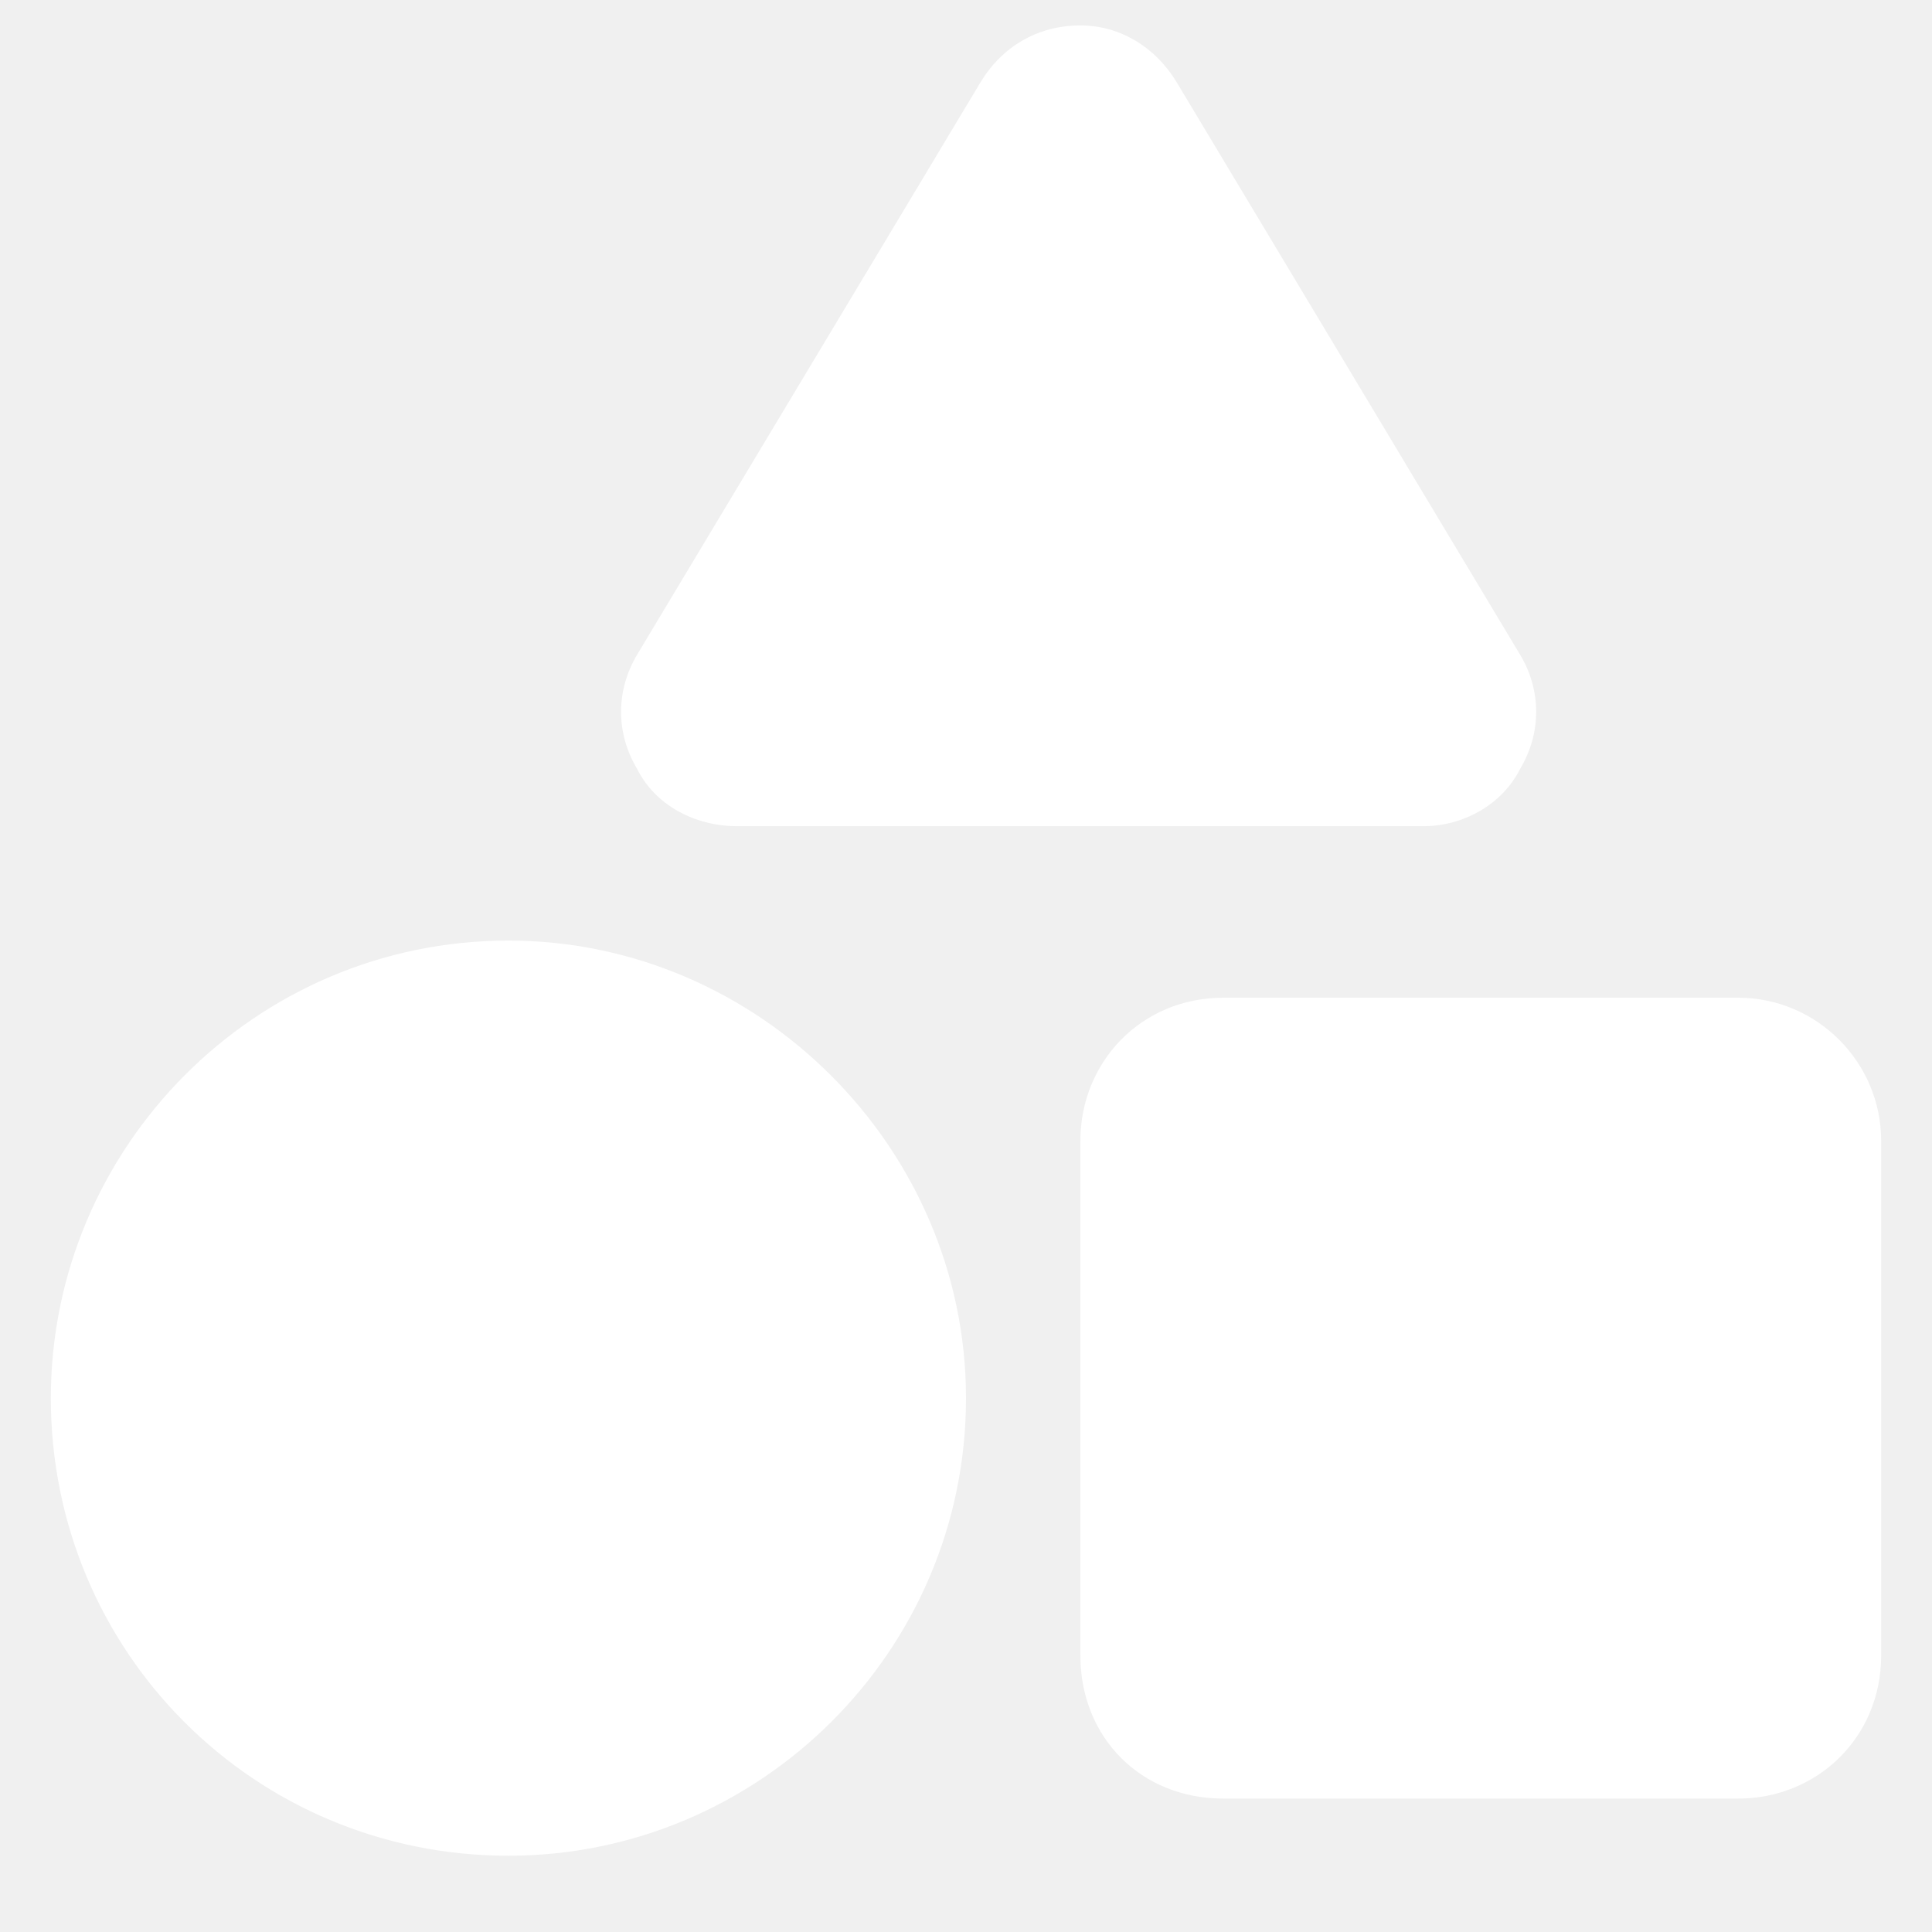
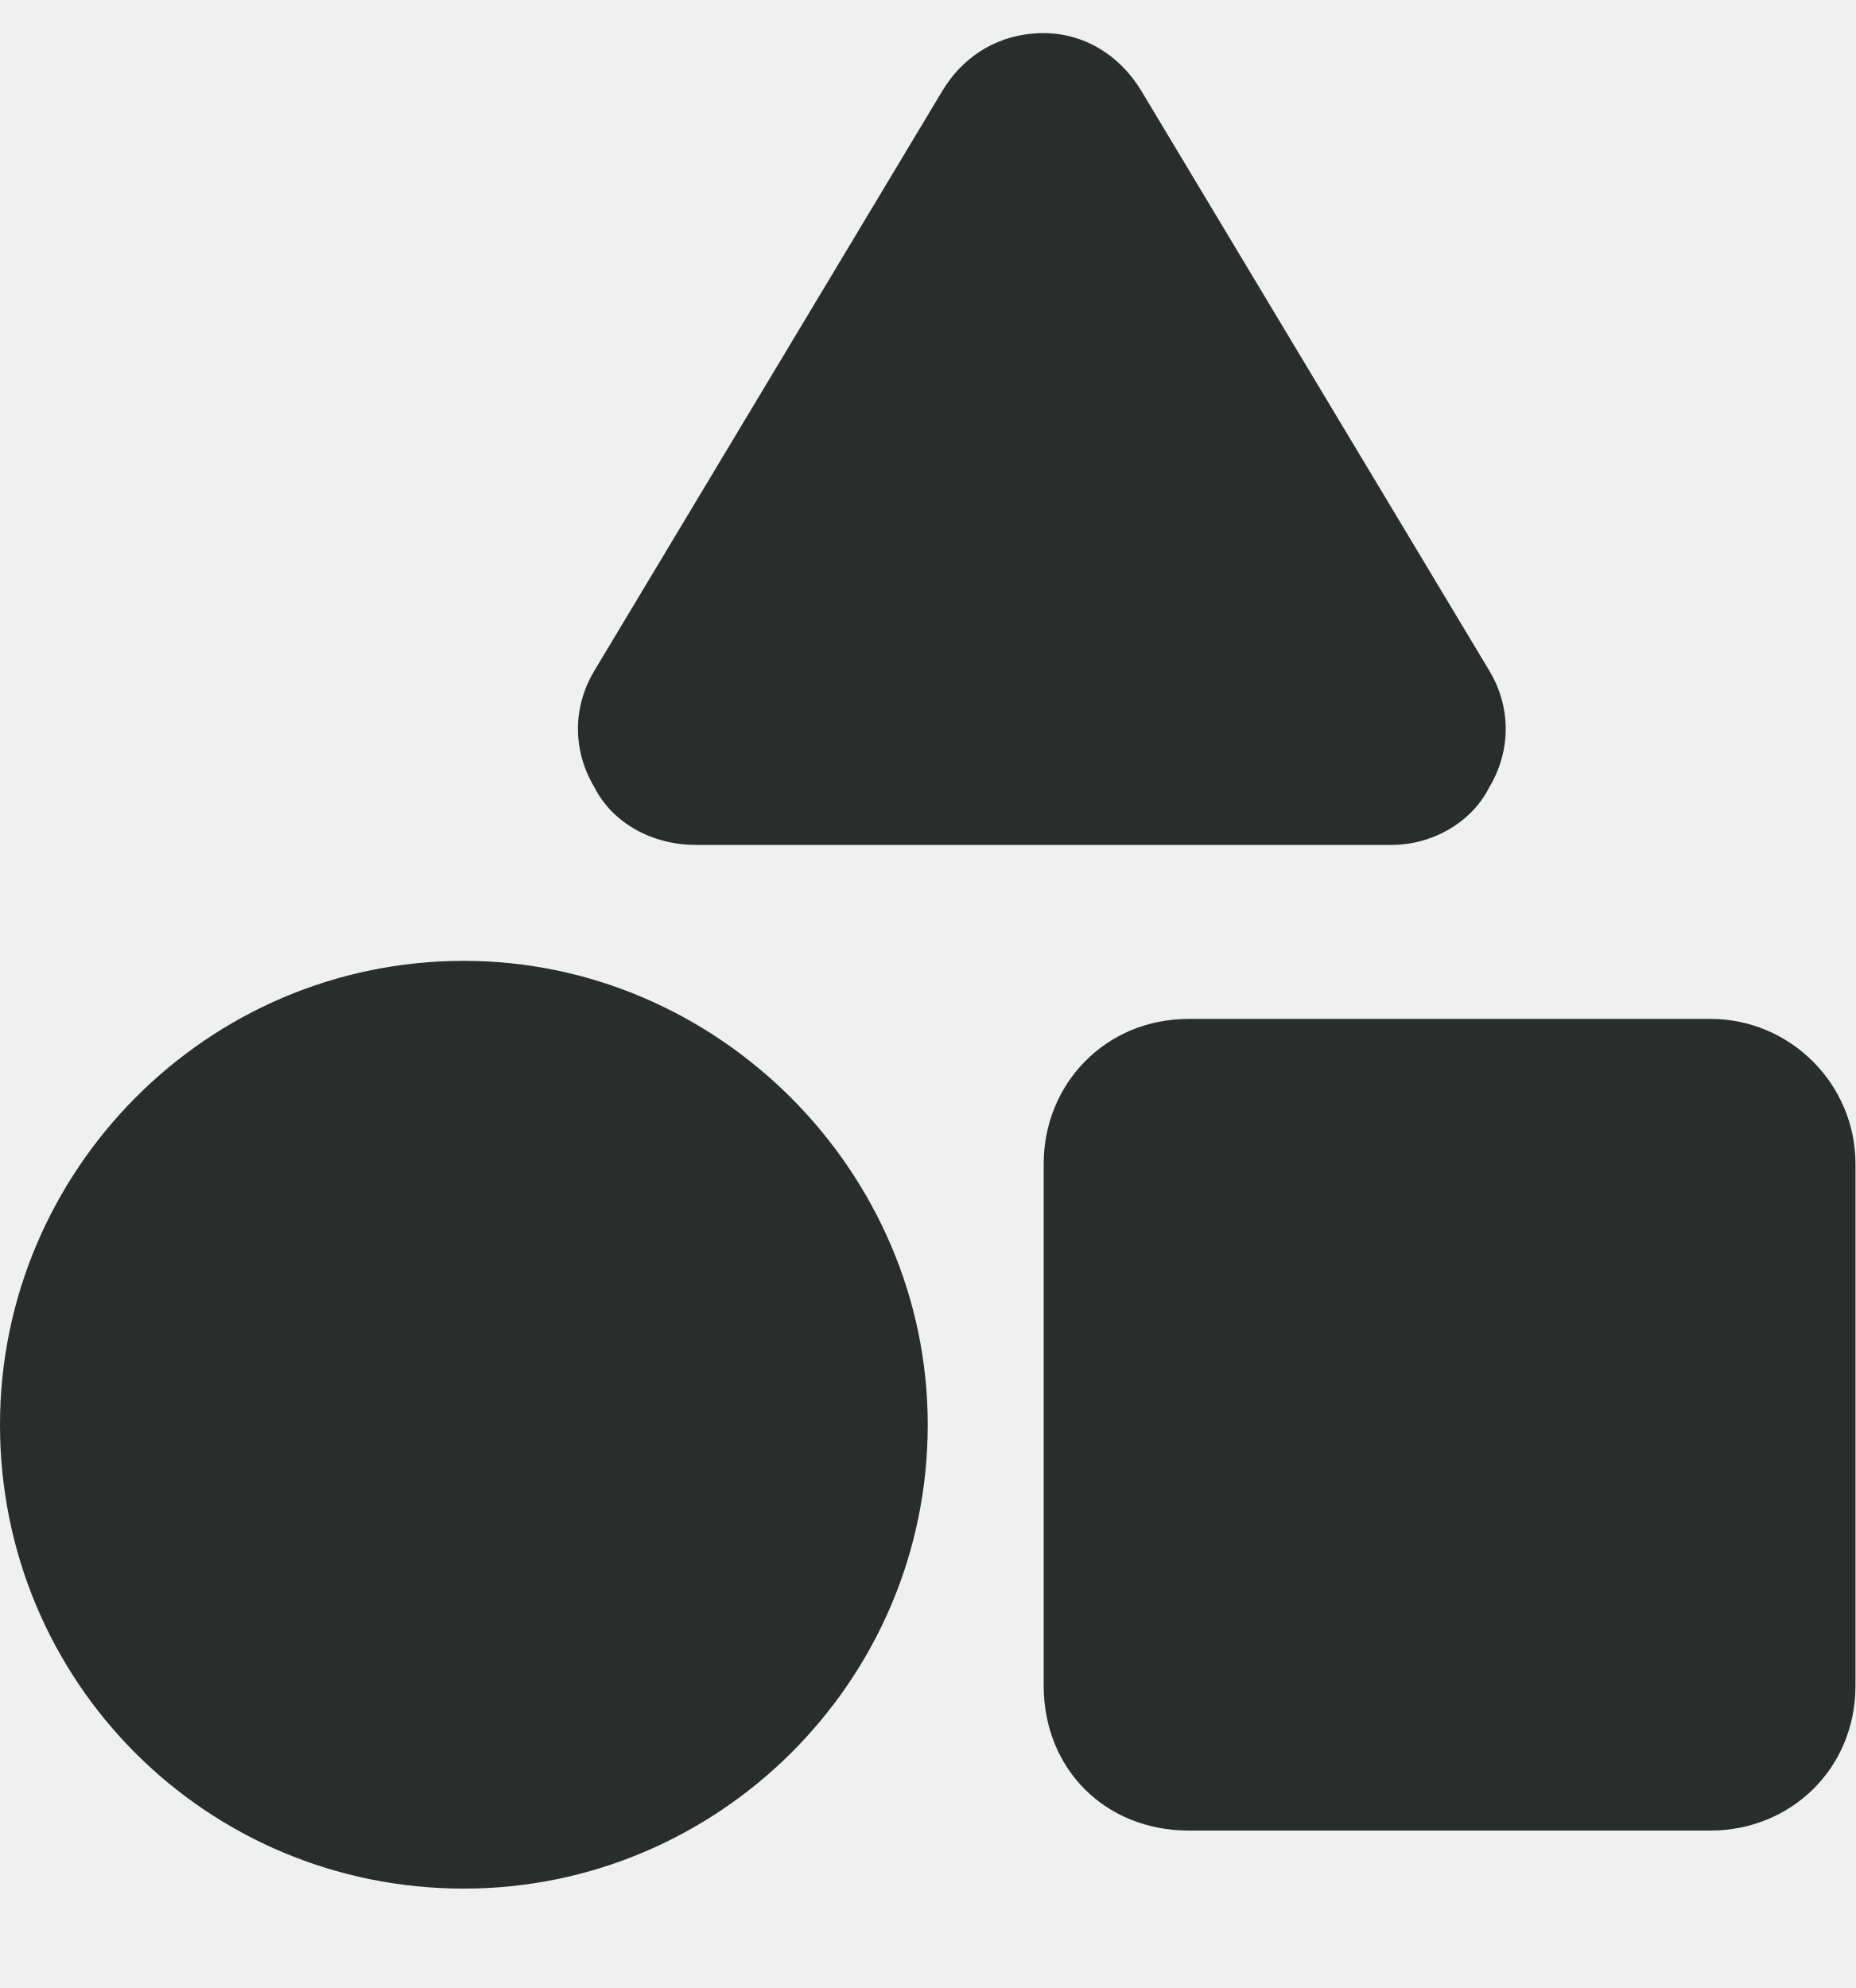
- <svg xmlns="http://www.w3.org/2000/svg" width="19" height="19" viewBox="0 0 19 19" fill="none">
-   <path d="M14.949 6.438C15.16 6.789 15.16 7.211 14.949 7.562C14.773 7.914 14.387 8.125 14 8.125H7.25C6.828 8.125 6.441 7.914 6.266 7.562C6.055 7.211 6.055 6.789 6.266 6.438L9.641 0.812C9.852 0.461 10.203 0.25 10.625 0.25C11.012 0.25 11.363 0.461 11.574 0.812L14.949 6.438ZM10.625 11.219C10.625 10.445 11.223 9.812 12.031 9.812H17.094C17.867 9.812 18.5 10.445 18.5 11.219V16.281C18.5 17.09 17.867 17.688 17.094 17.688H12.031C11.223 17.688 10.625 17.09 10.625 16.281V11.219ZM0.5 13.75C0.5 11.289 2.504 9.25 5 9.25C7.461 9.25 9.5 11.289 9.5 13.75C9.5 16.246 7.461 18.25 5 18.25C2.504 18.25 0.5 16.246 0.5 13.75Z" fill="white" />
+ <svg xmlns="http://www.w3.org/2000/svg" width="14" height="15" viewBox="0 0 14 15" fill="none">
+   <path d="M11.238 5.062C11.402 5.336 11.402 5.664 11.238 5.938C11.102 6.211 10.801 6.375 10.5 6.375H5.25C4.922 6.375 4.621 6.211 4.484 5.938C4.32 5.664 4.32 5.336 4.484 5.062L7.109 0.688C7.273 0.414 7.547 0.25 7.875 0.25C8.176 0.25 8.449 0.414 8.613 0.688L11.238 5.062ZM7.875 8.781C7.875 8.18 8.34 7.688 8.969 7.688H12.906C13.508 7.688 14 8.18 14 8.781V12.719C14 13.348 13.508 13.812 12.906 13.812H8.969C8.34 13.812 7.875 13.348 7.875 12.719V8.781ZM0 10.75C0 8.836 1.559 7.25 3.5 7.25C5.414 7.25 7 8.836 7 10.75C7 12.691 5.414 14.25 3.5 14.25C1.559 14.25 0 12.691 0 10.75Z" fill="white" />
+   <path d="M11.238 5.062C11.402 5.336 11.402 5.664 11.238 5.938C11.102 6.211 10.801 6.375 10.5 6.375H5.25C4.922 6.375 4.621 6.211 4.484 5.938C4.32 5.664 4.32 5.336 4.484 5.062L7.109 0.688C7.273 0.414 7.547 0.25 7.875 0.25C8.176 0.25 8.449 0.414 8.613 0.688L11.238 5.062ZM7.875 8.781C7.875 8.18 8.34 7.688 8.969 7.688H12.906C13.508 7.688 14 8.18 14 8.781V12.719C14 13.348 13.508 13.812 12.906 13.812H8.969C8.34 13.812 7.875 13.348 7.875 12.719V8.781ZM0 10.75C0 8.836 1.559 7.25 3.5 7.25C5.414 7.25 7 8.836 7 10.75C7 12.691 5.414 14.25 3.5 14.25C1.559 14.25 0 12.691 0 10.75Z" fill="#007E6C" fill-opacity="0.2" />
+   <path d="M11.238 5.062C11.402 5.336 11.402 5.664 11.238 5.938C11.102 6.211 10.801 6.375 10.5 6.375H5.25C4.922 6.375 4.621 6.211 4.484 5.938C4.32 5.664 4.32 5.336 4.484 5.062L7.109 0.688C7.273 0.414 7.547 0.25 7.875 0.25C8.176 0.25 8.449 0.414 8.613 0.688L11.238 5.062ZM7.875 8.781C7.875 8.18 8.34 7.688 8.969 7.688H12.906C13.508 7.688 14 8.18 14 8.781V12.719C14 13.348 13.508 13.812 12.906 13.812H8.969C8.34 13.812 7.875 13.348 7.875 12.719V8.781ZM0 10.75C0 8.836 1.559 7.25 3.5 7.25C5.414 7.25 7 8.836 7 10.75C7 12.691 5.414 14.25 3.5 14.25C1.559 14.25 0 12.691 0 10.75Z" fill="black" fill-opacity="0.8" />
</svg>
